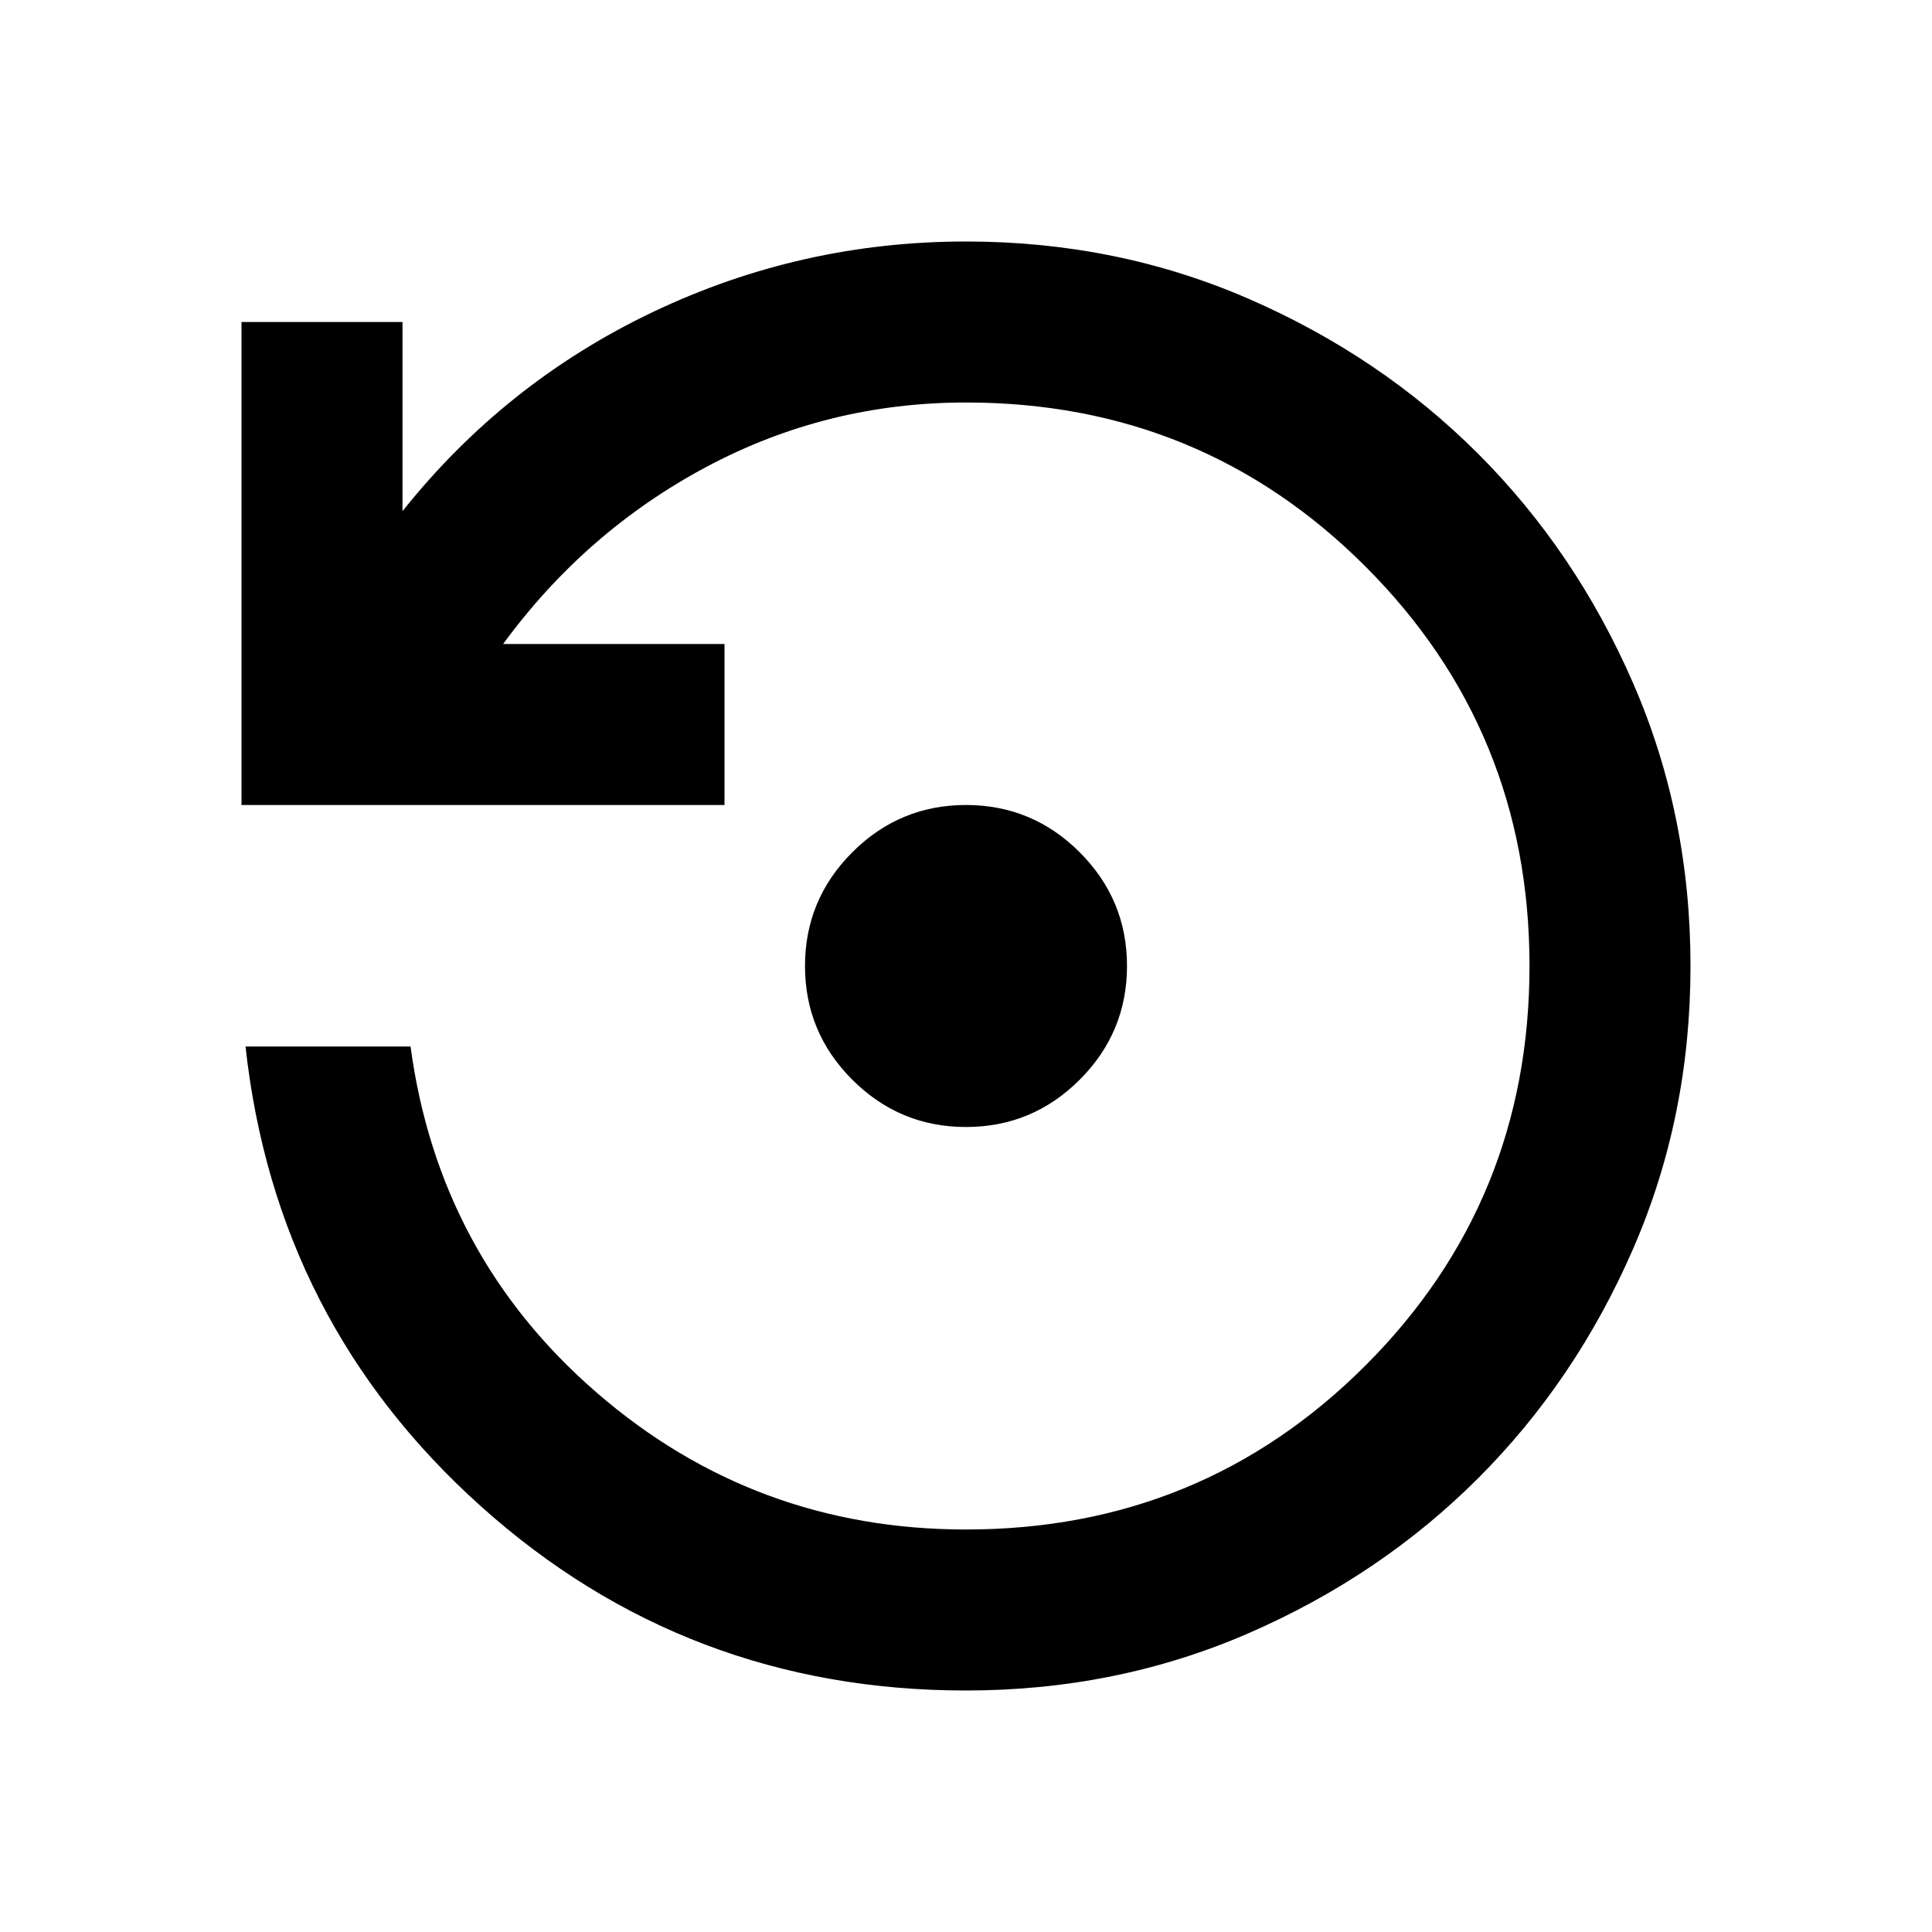
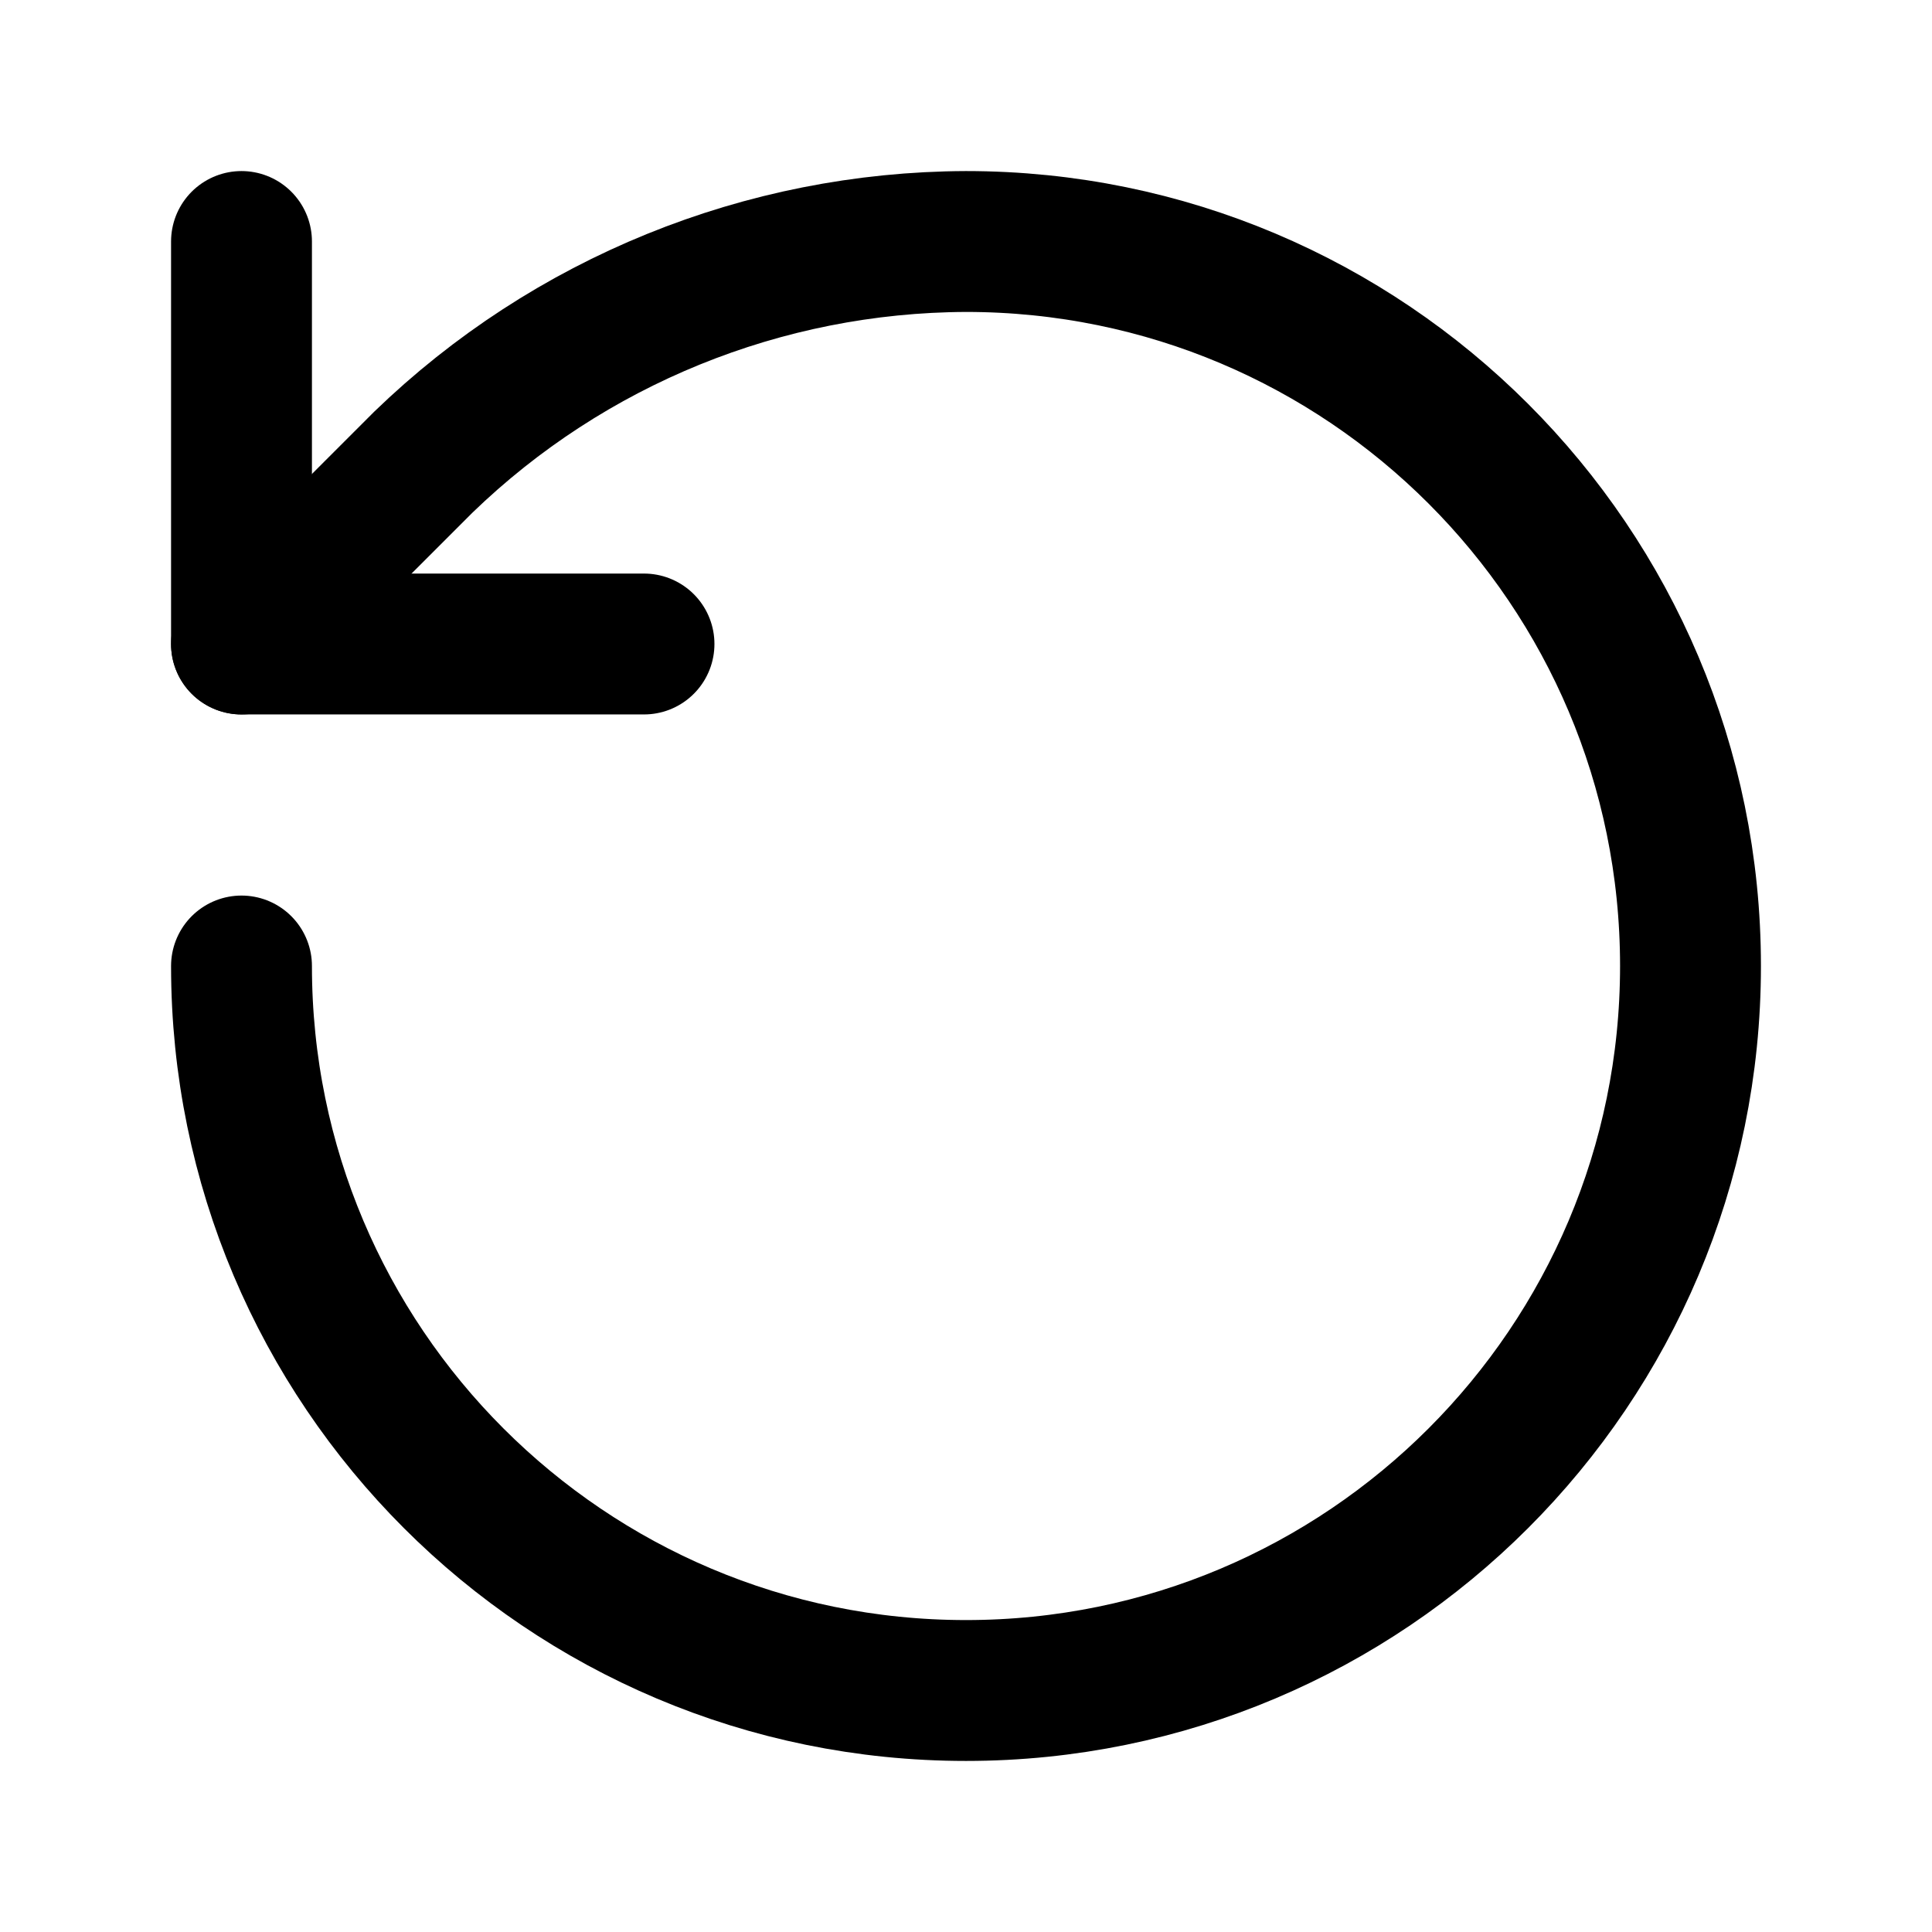
- <svg xmlns="http://www.w3.org/2000/svg" viewBox="0 -960 960 960">
-   <path d="M480-400q-33 0-56.5-23.5T400-480q0-33 23.5-56.5T480-560q33 0 56.5 23.5T560-480q0 33-23.5 56.5T480-400Zm0 280q-139 0-241-91.5T122-440h82q14 104 92.5 172T480-200q117 0 198.5-81.5T760-480q0-117-81.5-198.5T480-760q-69 0-129 32t-101 88h110v80H120v-240h80v94q51-64 124.5-99T480-840q75 0 140.5 28.5t114 77q48.5 48.5 77 114T840-480q0 75-28.5 140.5t-77 114q-48.5 48.5-114 77T480-120Z" />
+ <svg xmlns="http://www.w3.org/2000/svg" class="lucide lucide-rotate-ccw" width="24" height="24" viewBox="0 0 24 24" fill="none" stroke="currentColor" stroke-width="1.75" stroke-linecap="round" stroke-linejoin="round">
+   <path d="M3 12a9 9 0 1 0 9-9 9.75 9.75 0 0 0-6.74 2.74L3 8" />
+   <path d="M3 3v5h5" />
</svg>
